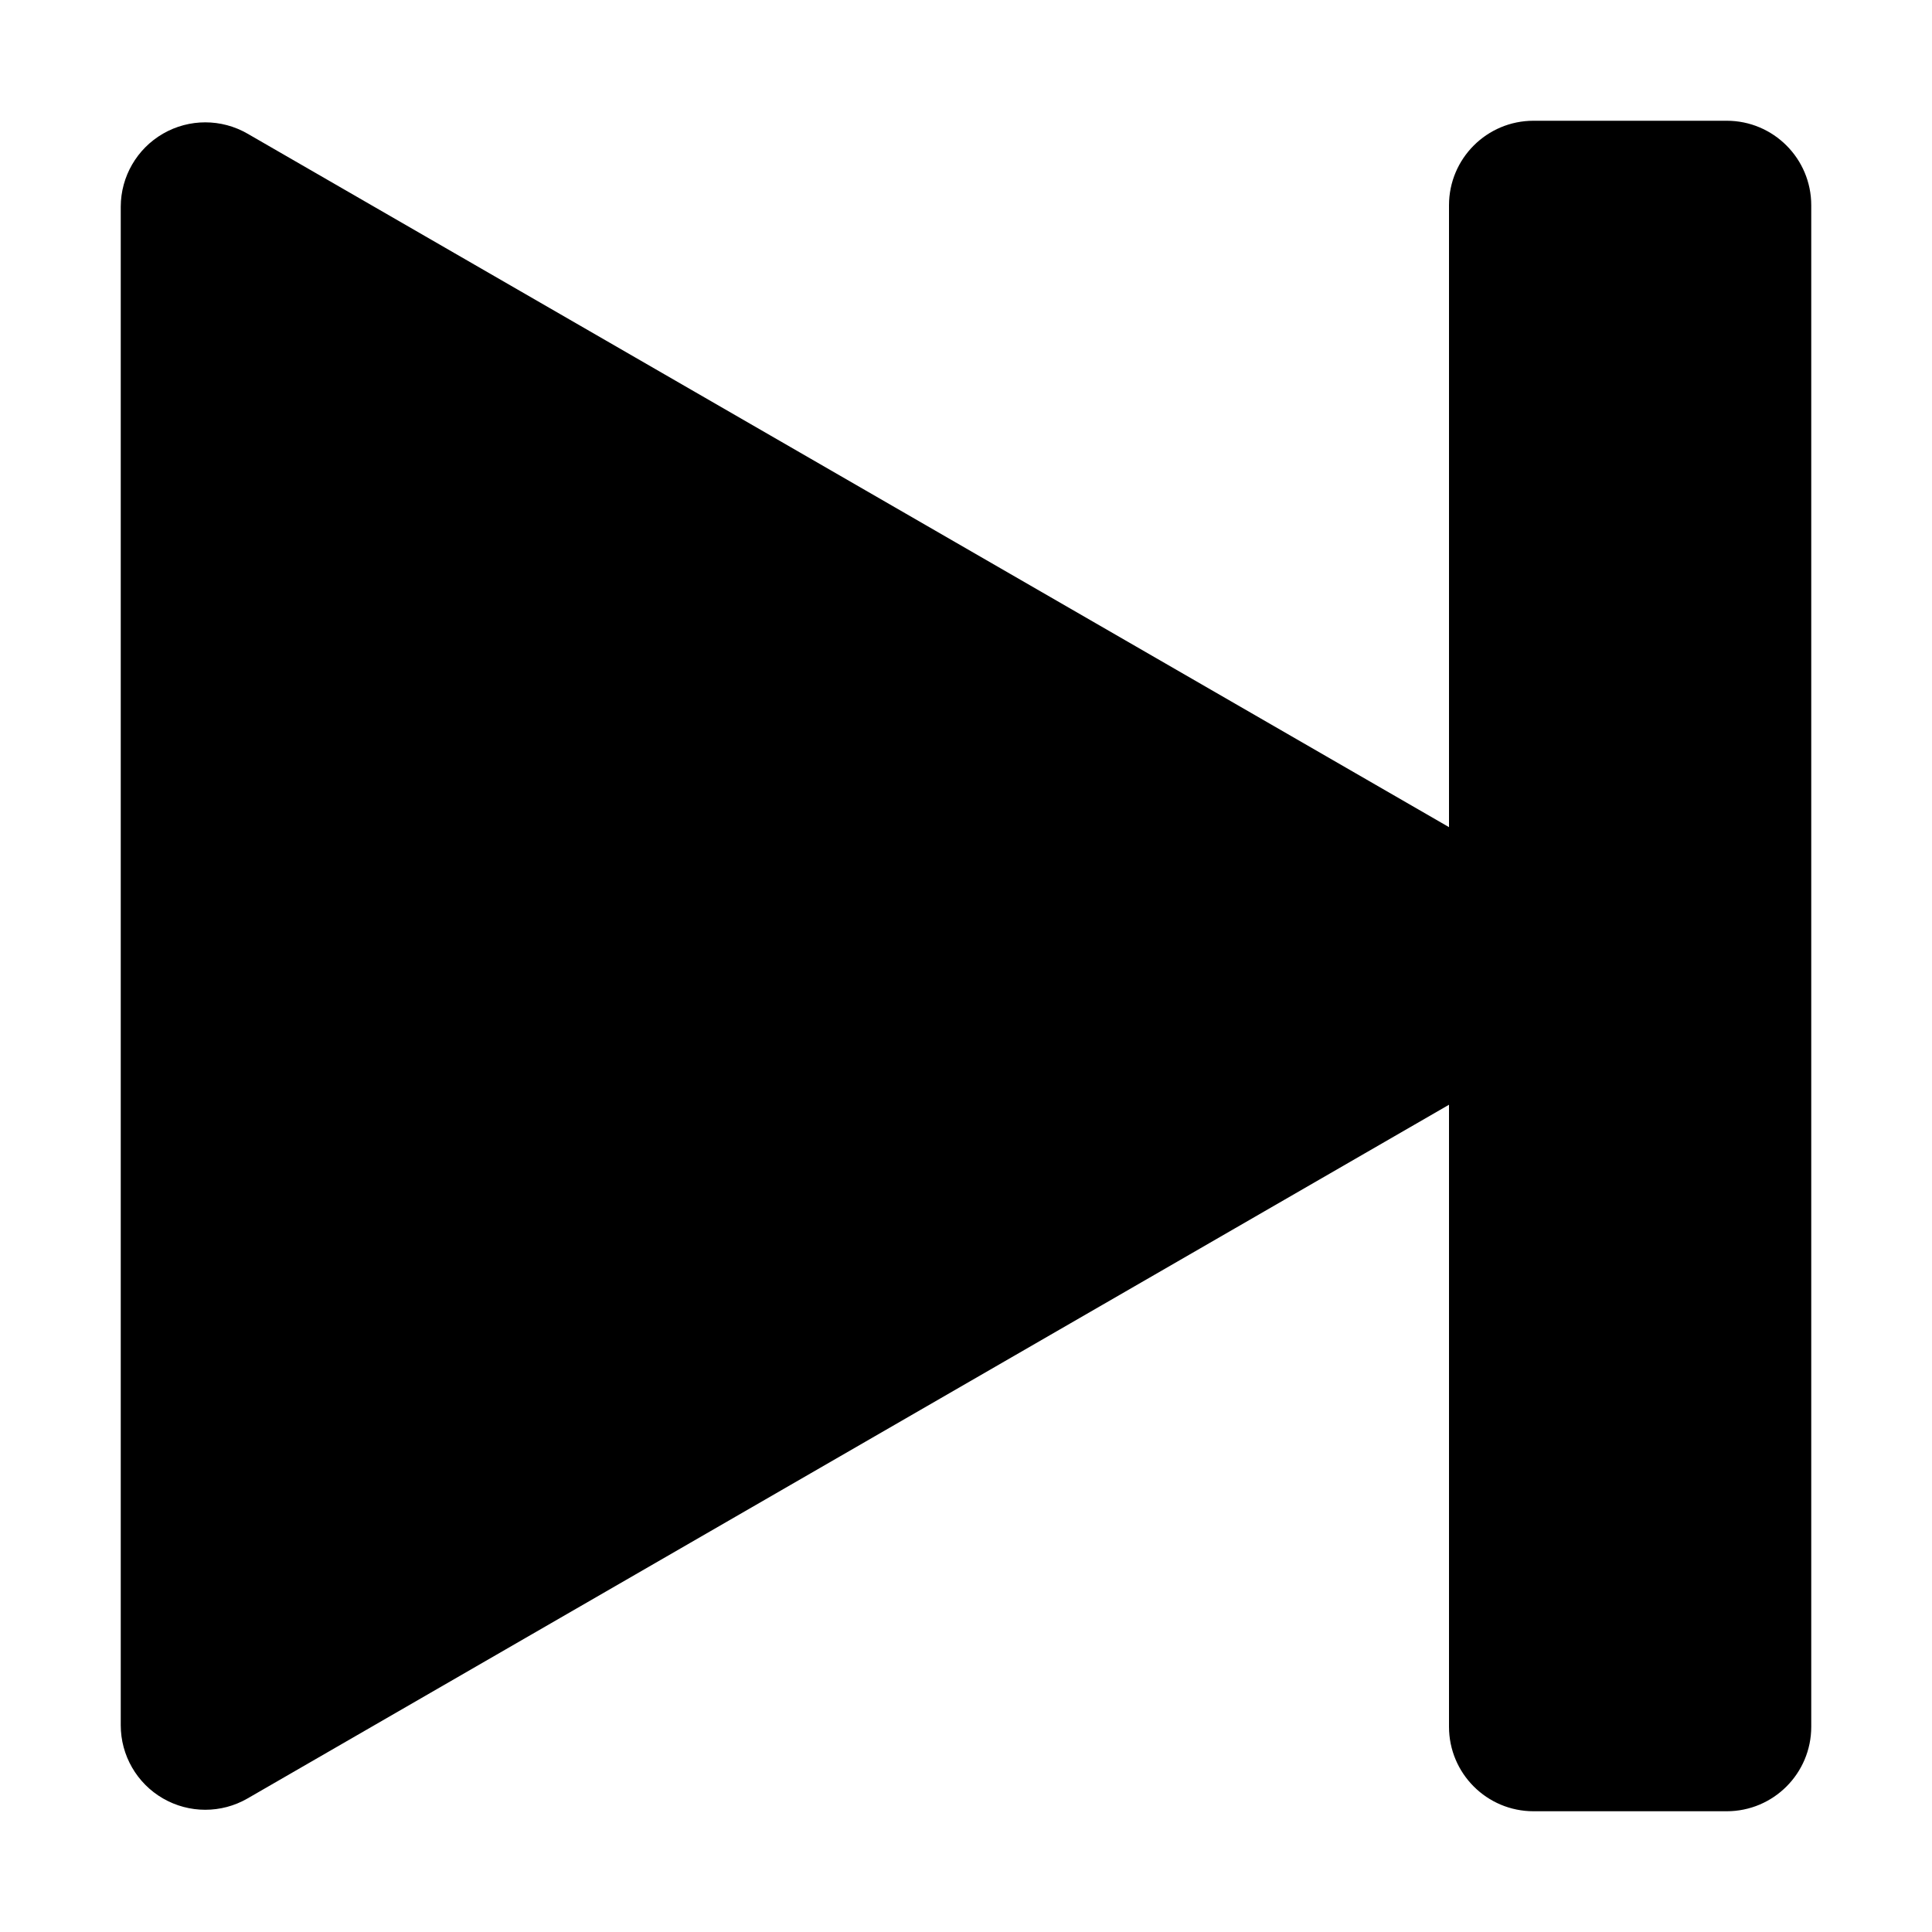
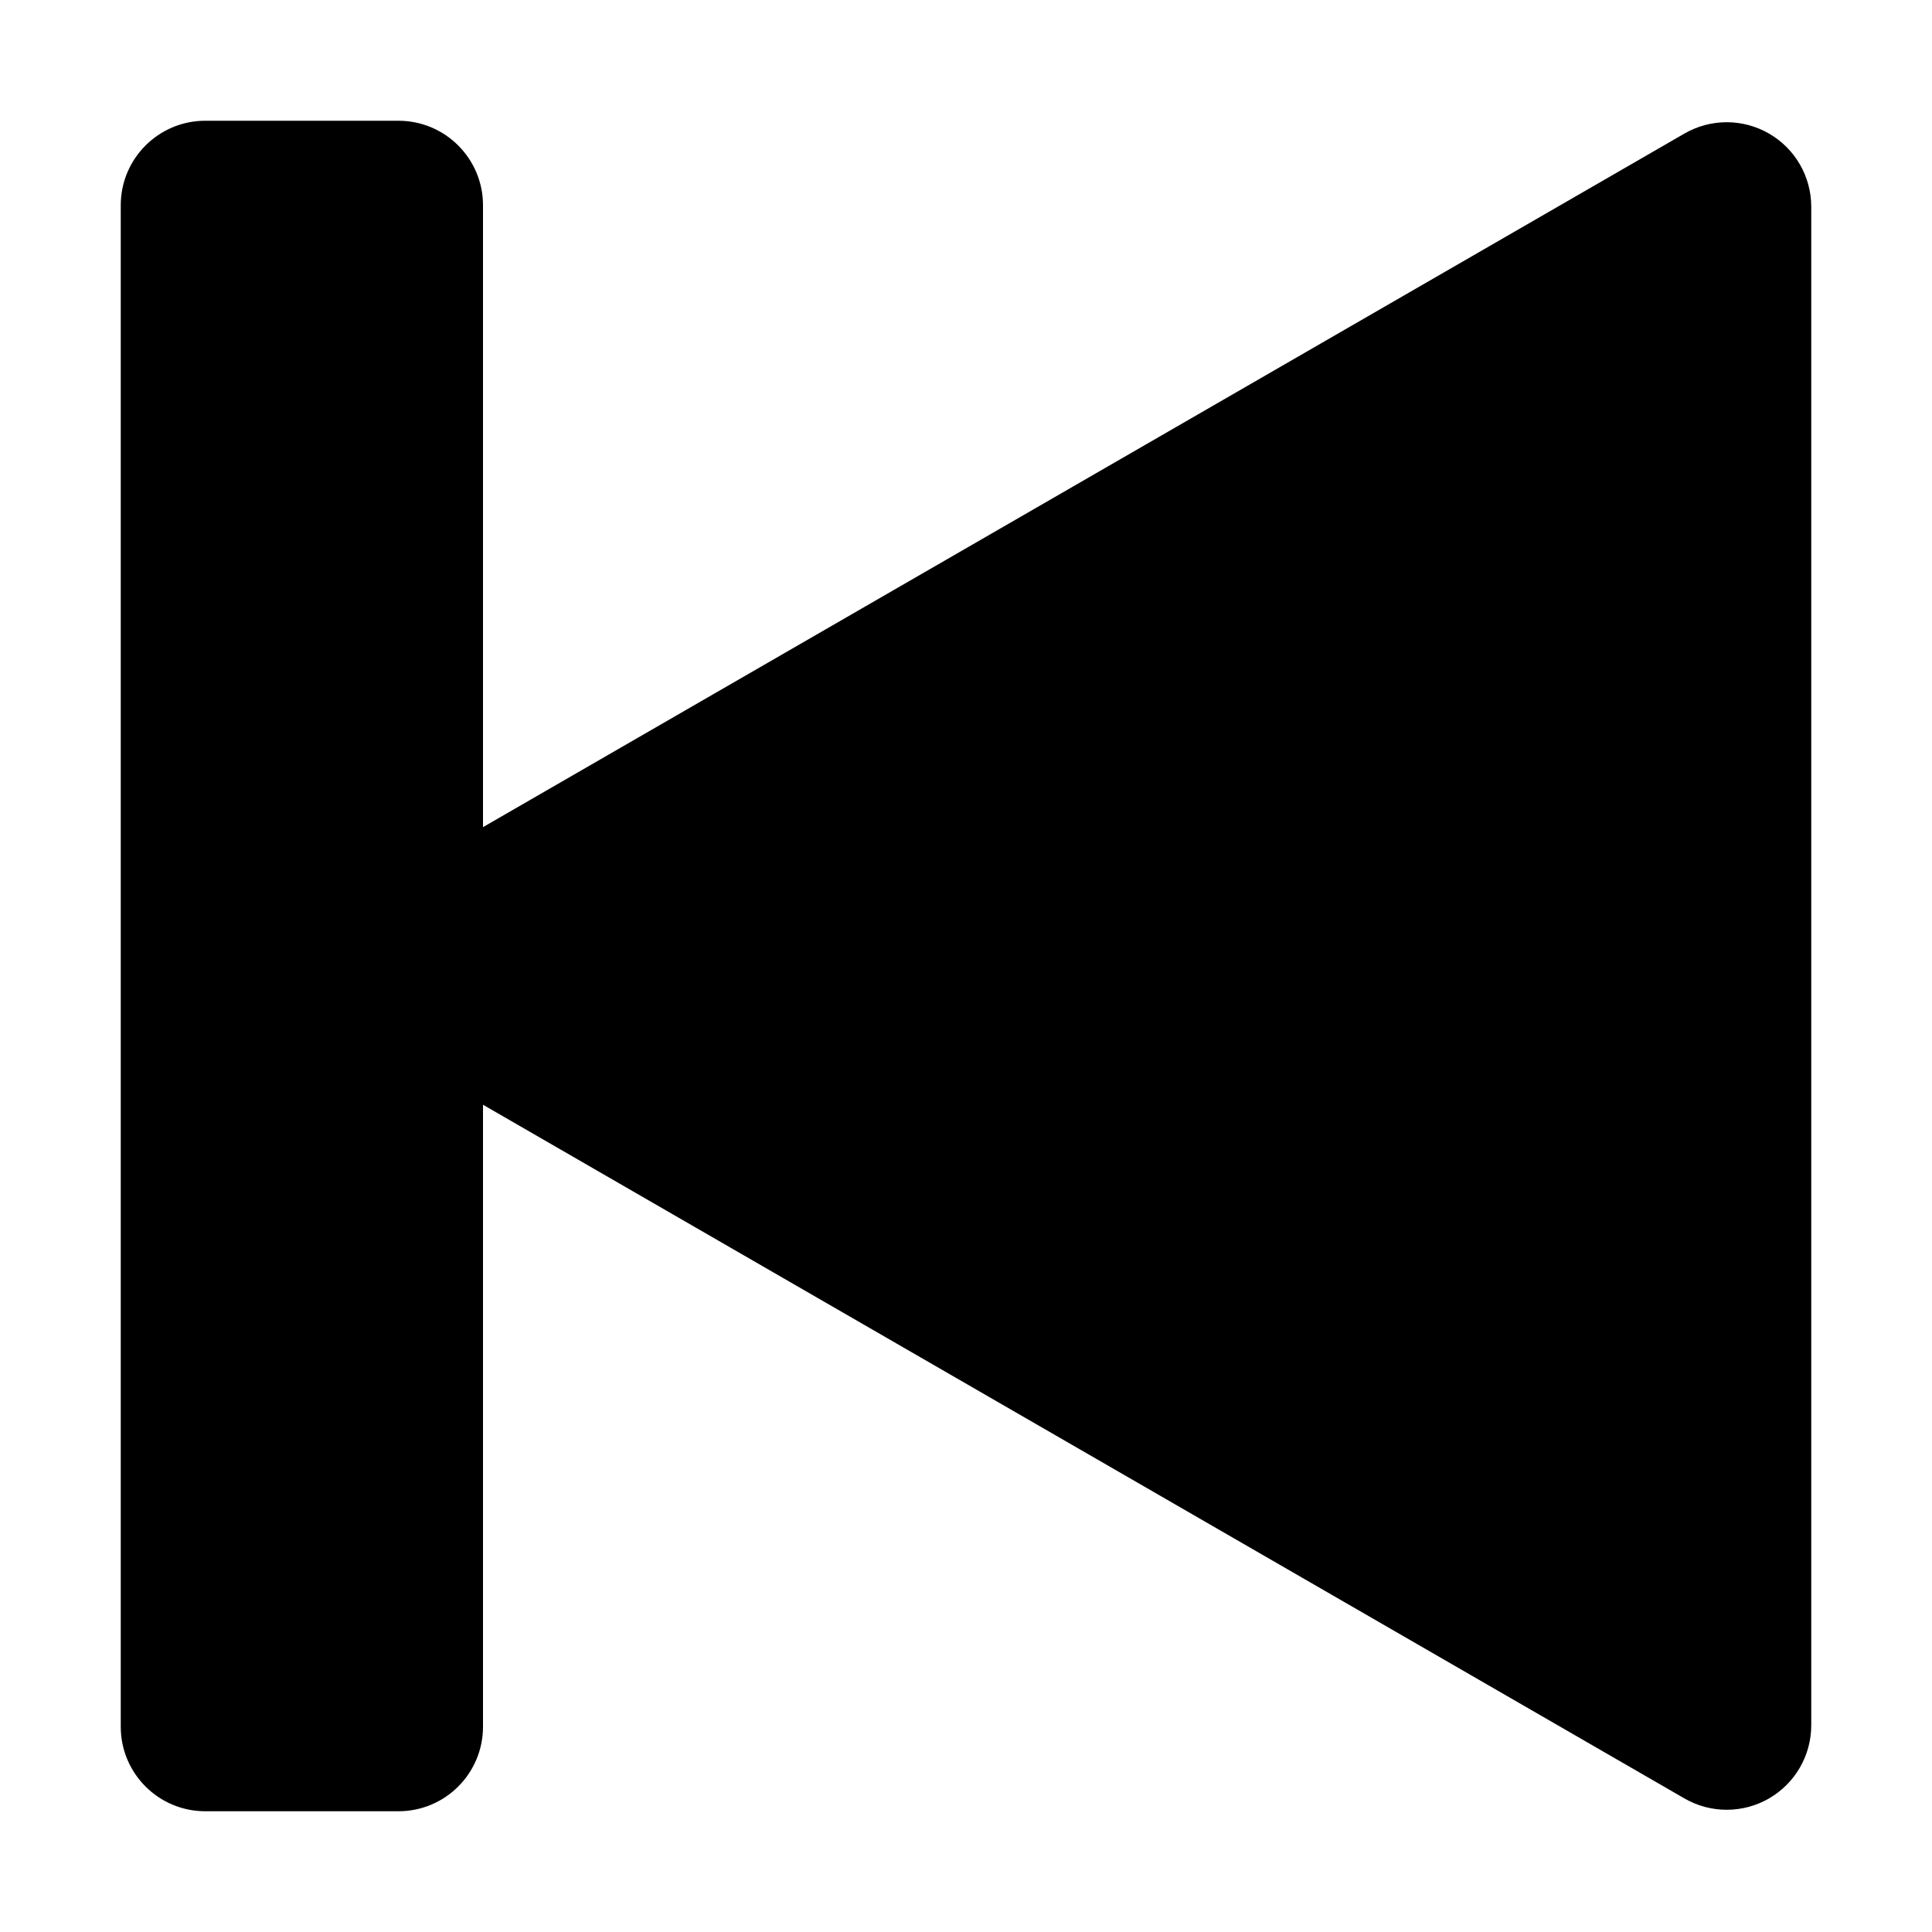
<svg data-encore-id="icon" role="img" aria-hidden="true" viewBox="0 0 16 16" class="Svg-sc-ytk21e-0 kPpCsU">
-   <path d="M12.7 1a.7.7 0 0 0-.7.7v5.15L2.05 1.107A.7.7 0 0 0 1 1.712v12.575a.7.7 0 0 0 1.05.607L12 9.149V14.3a.7.7 0 0 0 .7.7h1.6a.7.7 0 0 0 .7-.7V1.7a.7.7 0 0 0-.7-.7h-1.6z" />
+   <path d="M3.3 1a.7.7 0 0 1 .7.7v5.15l9.95-5.744a.7.7 0 0 1 1.05.606v12.575a.7.7 0 0 1-1.05.607L4 9.149V14.3a.7.7 0 0 1-.7.7H1.7a.7.7 0 0 1-.7-.7V1.7a.7.7 0 0 1 .7-.7h1.6z" />
</svg>
